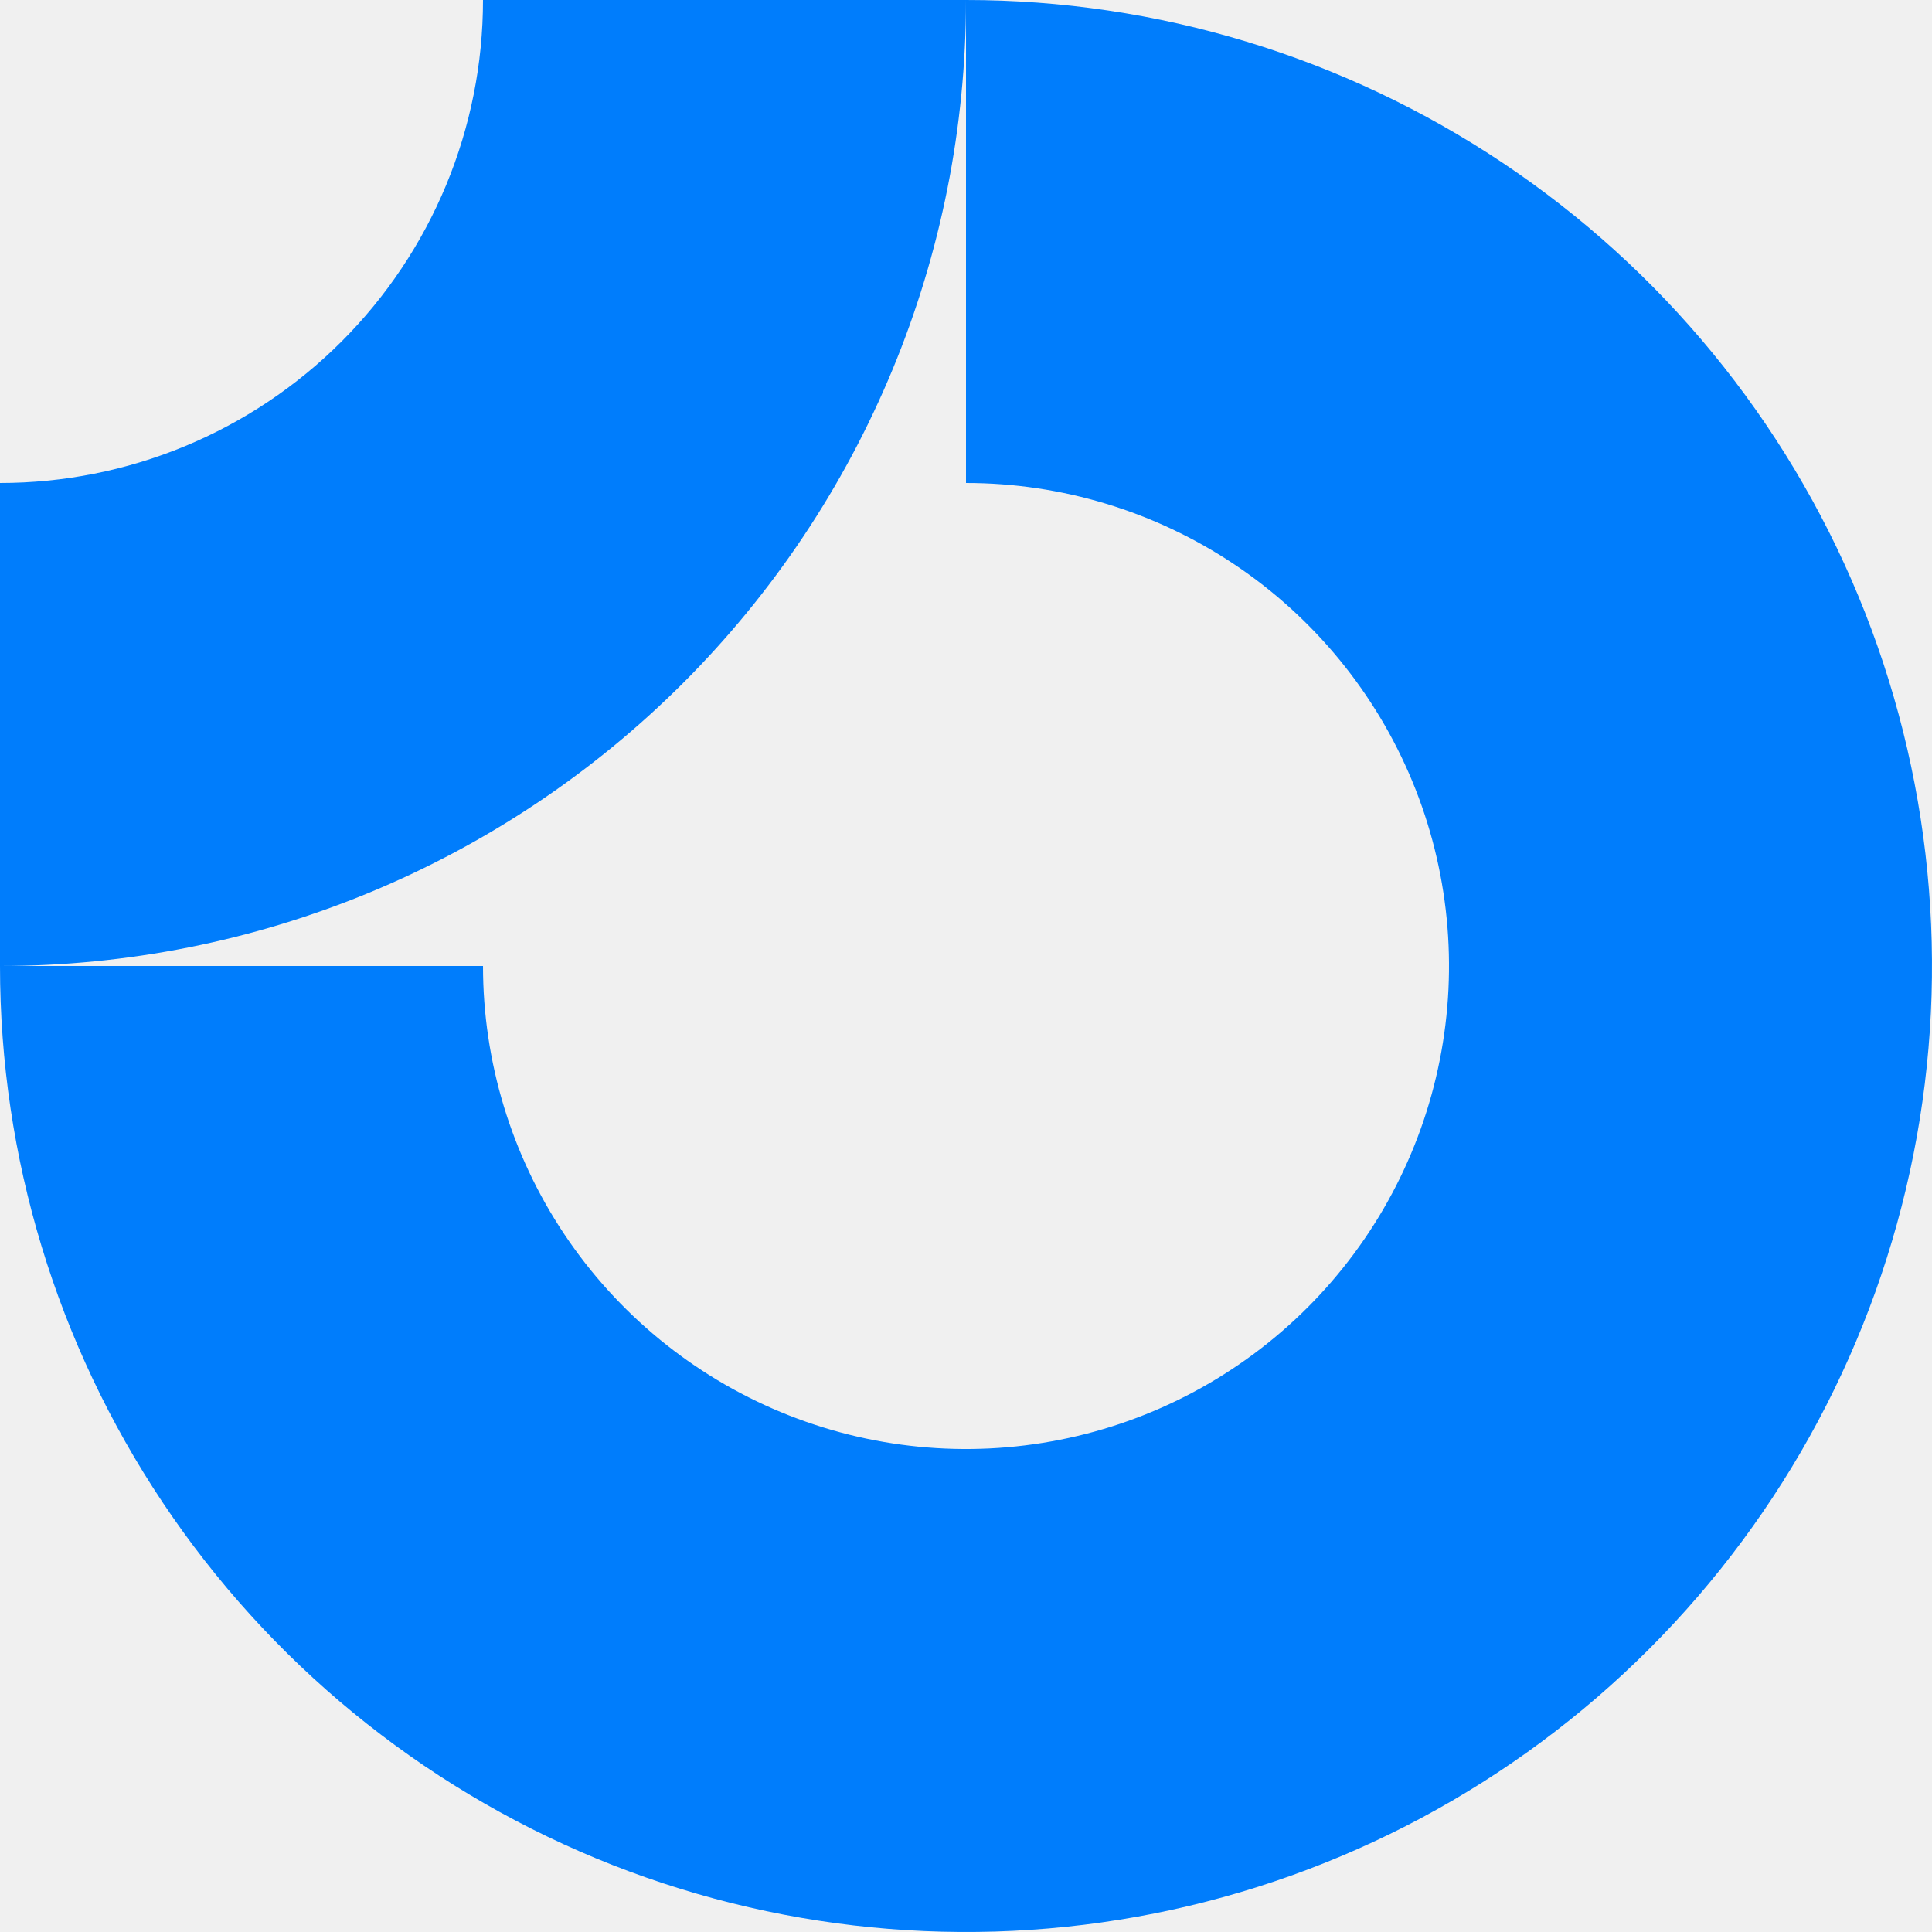
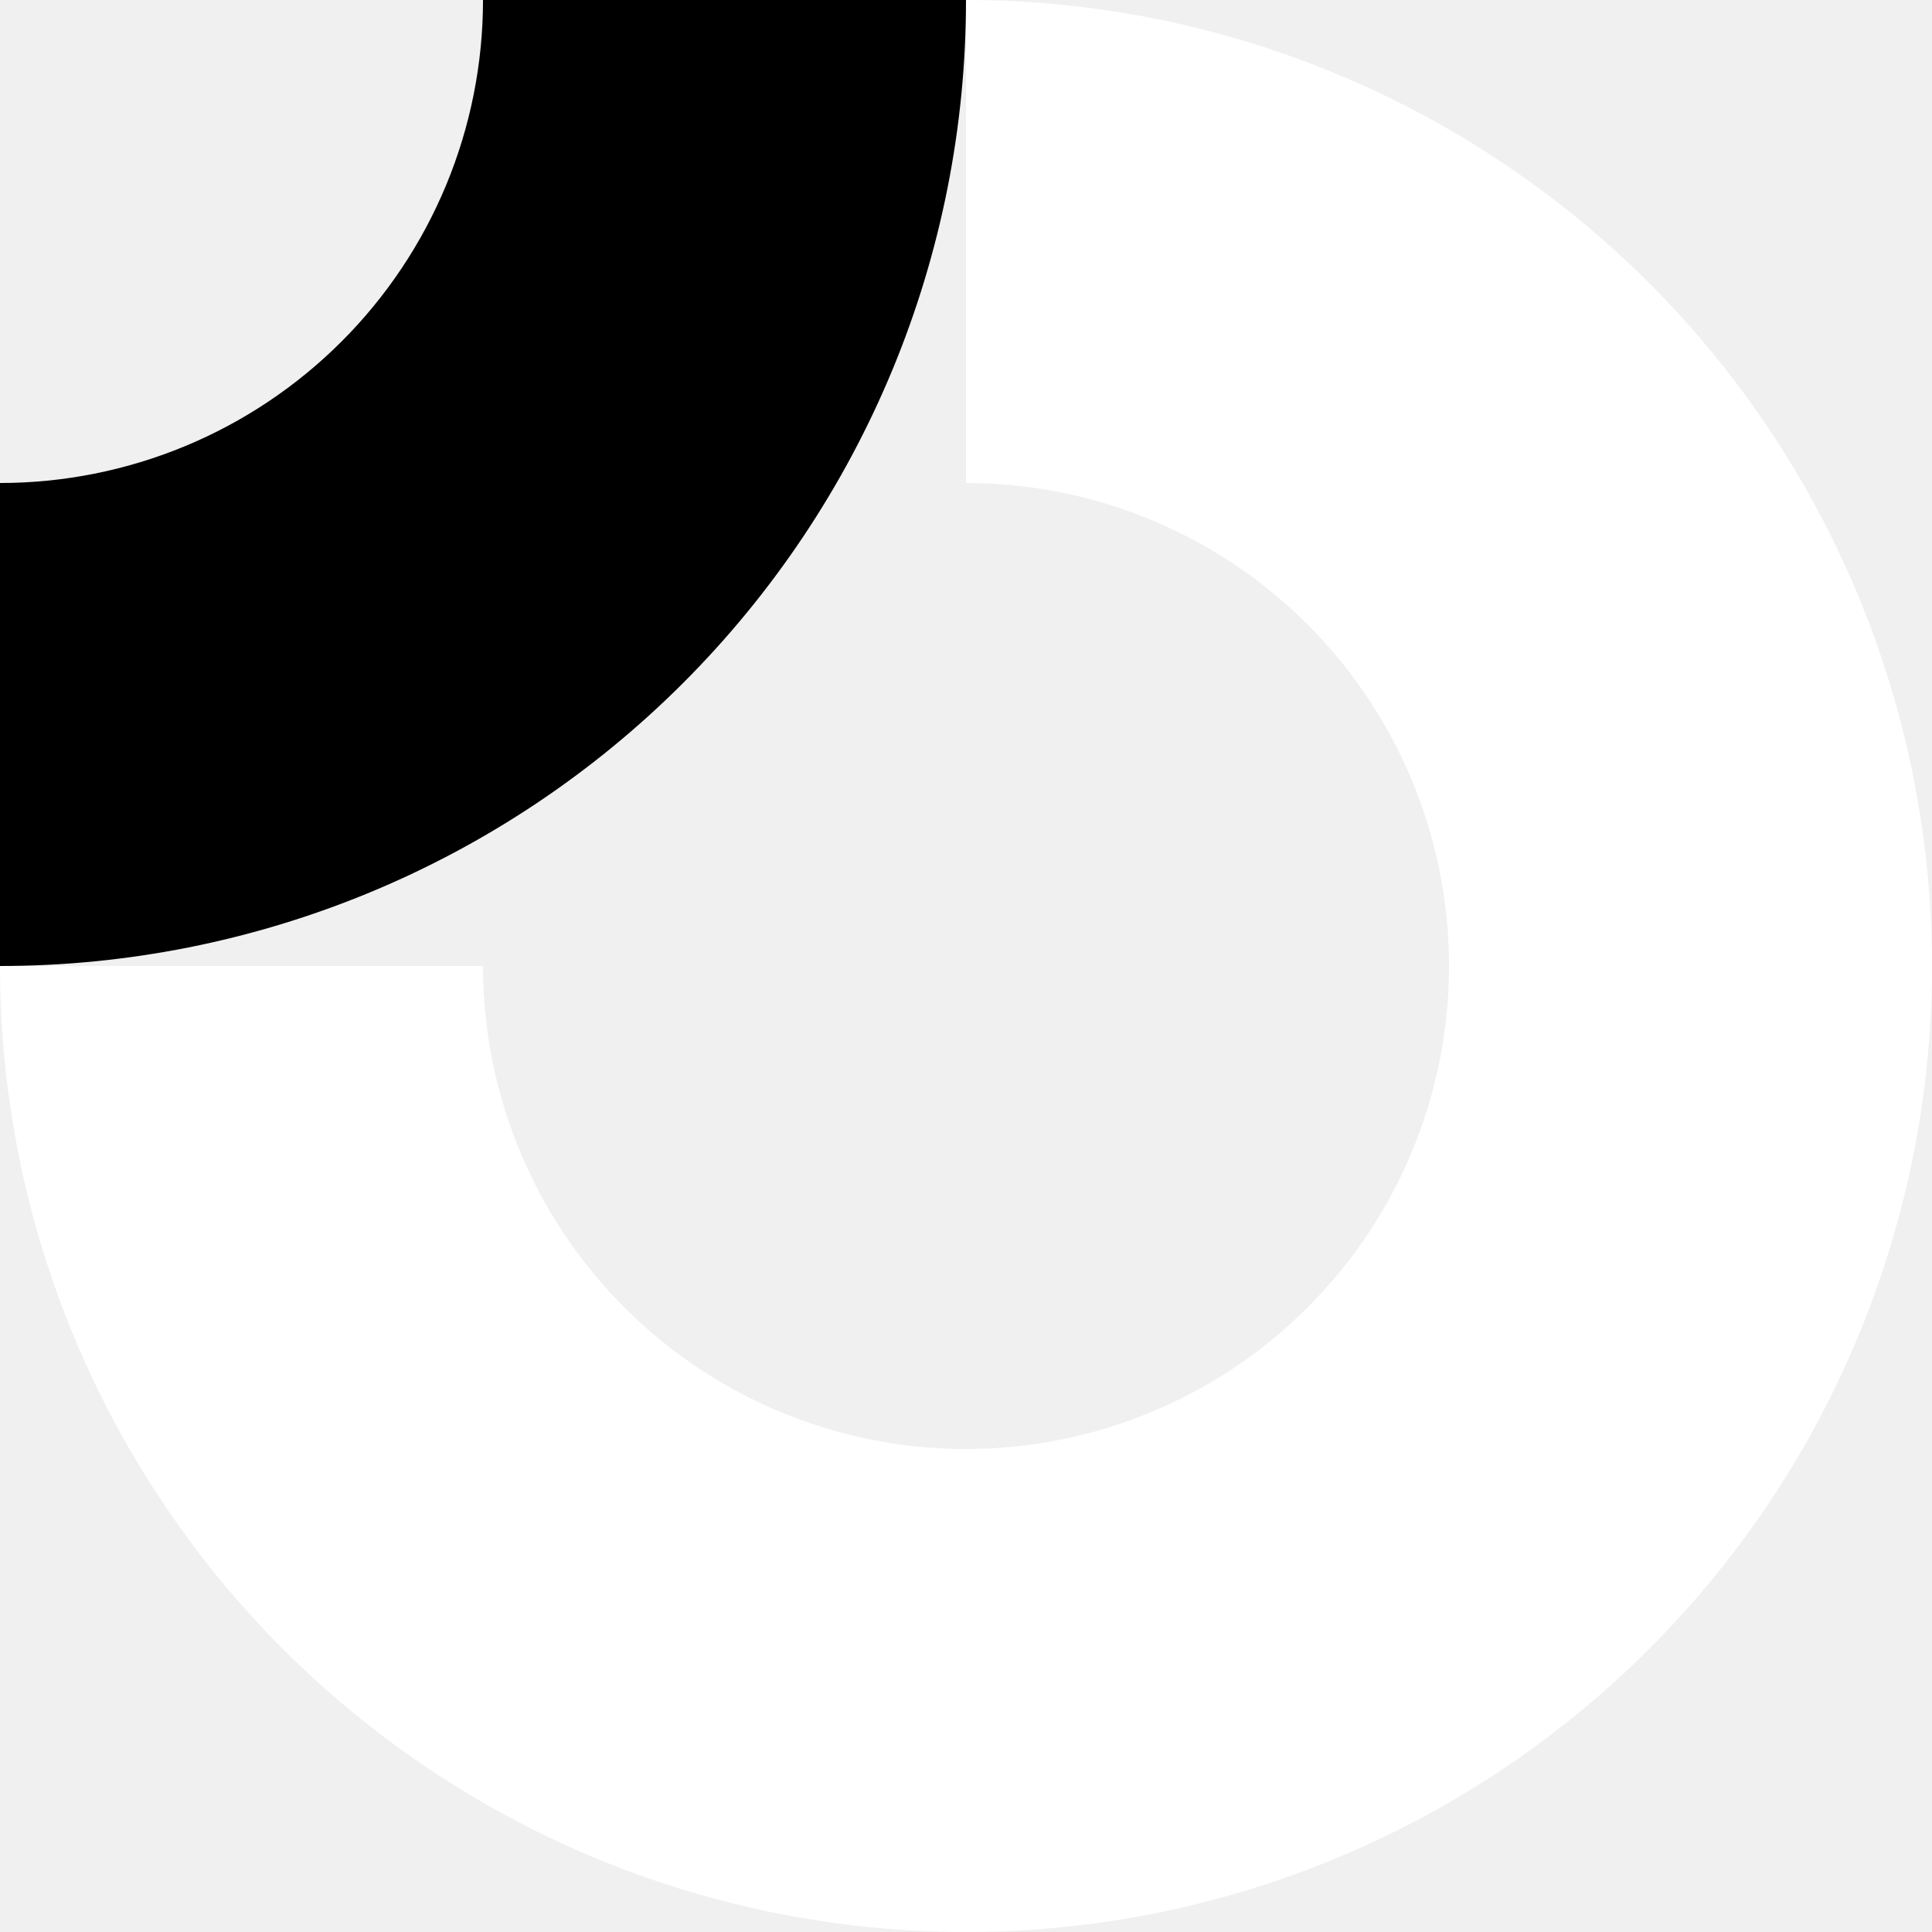
<svg xmlns="http://www.w3.org/2000/svg" id="logo-86" width="40" height="40" viewBox="0 0 40 40" fill="none">
-   <path class="ccustom" fill-rule="evenodd" clip-rule="evenodd" d="M25.556 11.685C23.911 10.586 21.978 10 20 10V0C23.956 0 27.822 1.173 31.111 3.371C34.4 5.568 36.964 8.692 38.478 12.346C39.991 16.001 40.387 20.022 39.616 23.902C38.844 27.781 36.939 31.345 34.142 34.142C31.345 36.939 27.781 38.844 23.902 39.616C20.022 40.387 16.001 39.991 12.346 38.478C8.692 36.964 5.568 34.4 3.371 31.111C1.173 27.822 0 23.956 0 20H10C10 21.978 10.586 23.911 11.685 25.556C12.784 27.2 14.346 28.482 16.173 29.239C18 29.996 20.011 30.194 21.951 29.808C23.891 29.422 25.672 28.47 27.071 27.071C28.47 25.672 29.422 23.891 29.808 21.951C30.194 20.011 29.996 18 29.239 16.173C28.482 14.346 27.2 12.784 25.556 11.685Z" fill="#007DFC" />
-   <path class="ccustom" fill-rule="evenodd" clip-rule="evenodd" d="M10 5.16562e-07C10 1.313 9.741 2.614 9.239 3.827C8.736 5.04 8 6.142 7.071 7.071C6.142 8 5.04 8.736 3.827 9.239C2.614 9.741 1.313 10 5.4439e-06 10L5.00679e-06 20C2.626 20 5.227 19.483 7.654 18.478C10.08 17.473 12.285 15.999 14.142 14.142C15.999 12.285 17.473 10.08 18.478 7.654C19.483 5.227 20 2.626 20 -3.81469e-06L10 5.16562e-07Z" fill="#007DFC" />
+   <path class="ccustom" fill-rule="evenodd" clip-rule="evenodd" d="M25.556 11.685C23.911 10.586 21.978 10 20 10V0C23.956 0 27.822 1.173 31.111 3.371C34.4 5.568 36.964 8.692 38.478 12.346C39.991 16.001 40.387 20.022 39.616 23.902C38.844 27.781 36.939 31.345 34.142 34.142C31.345 36.939 27.781 38.844 23.902 39.616C20.022 40.387 16.001 39.991 12.346 38.478C8.692 36.964 5.568 34.4 3.371 31.111C1.173 27.822 0 23.956 0 20H10C10 21.978 10.586 23.911 11.685 25.556C12.784 27.2 14.346 28.482 16.173 29.239C18 29.996 20.011 30.194 21.951 29.808C23.891 29.422 25.672 28.47 27.071 27.071C28.47 25.672 29.422 23.891 29.808 21.951C30.194 20.011 29.996 18 29.239 16.173C28.482 14.346 27.2 12.784 25.556 11.685Z" fill="#fff" />
+   <path class="ccustom" fill-rule="evenodd" clip-rule="evenodd" d="M10 5.16562e-07C10 1.313 9.741 2.614 9.239 3.827C8.736 5.04 8 6.142 7.071 7.071C6.142 8 5.04 8.736 3.827 9.239C2.614 9.741 1.313 10 5.4439e-06 10L5.00679e-06 20C2.626 20 5.227 19.483 7.654 18.478C10.08 17.473 12.285 15.999 14.142 14.142C15.999 12.285 17.473 10.08 18.478 7.654C19.483 5.227 20 2.626 20 -3.81469e-06L10 5.16562e-07Z" fill="#000" />
</svg>
